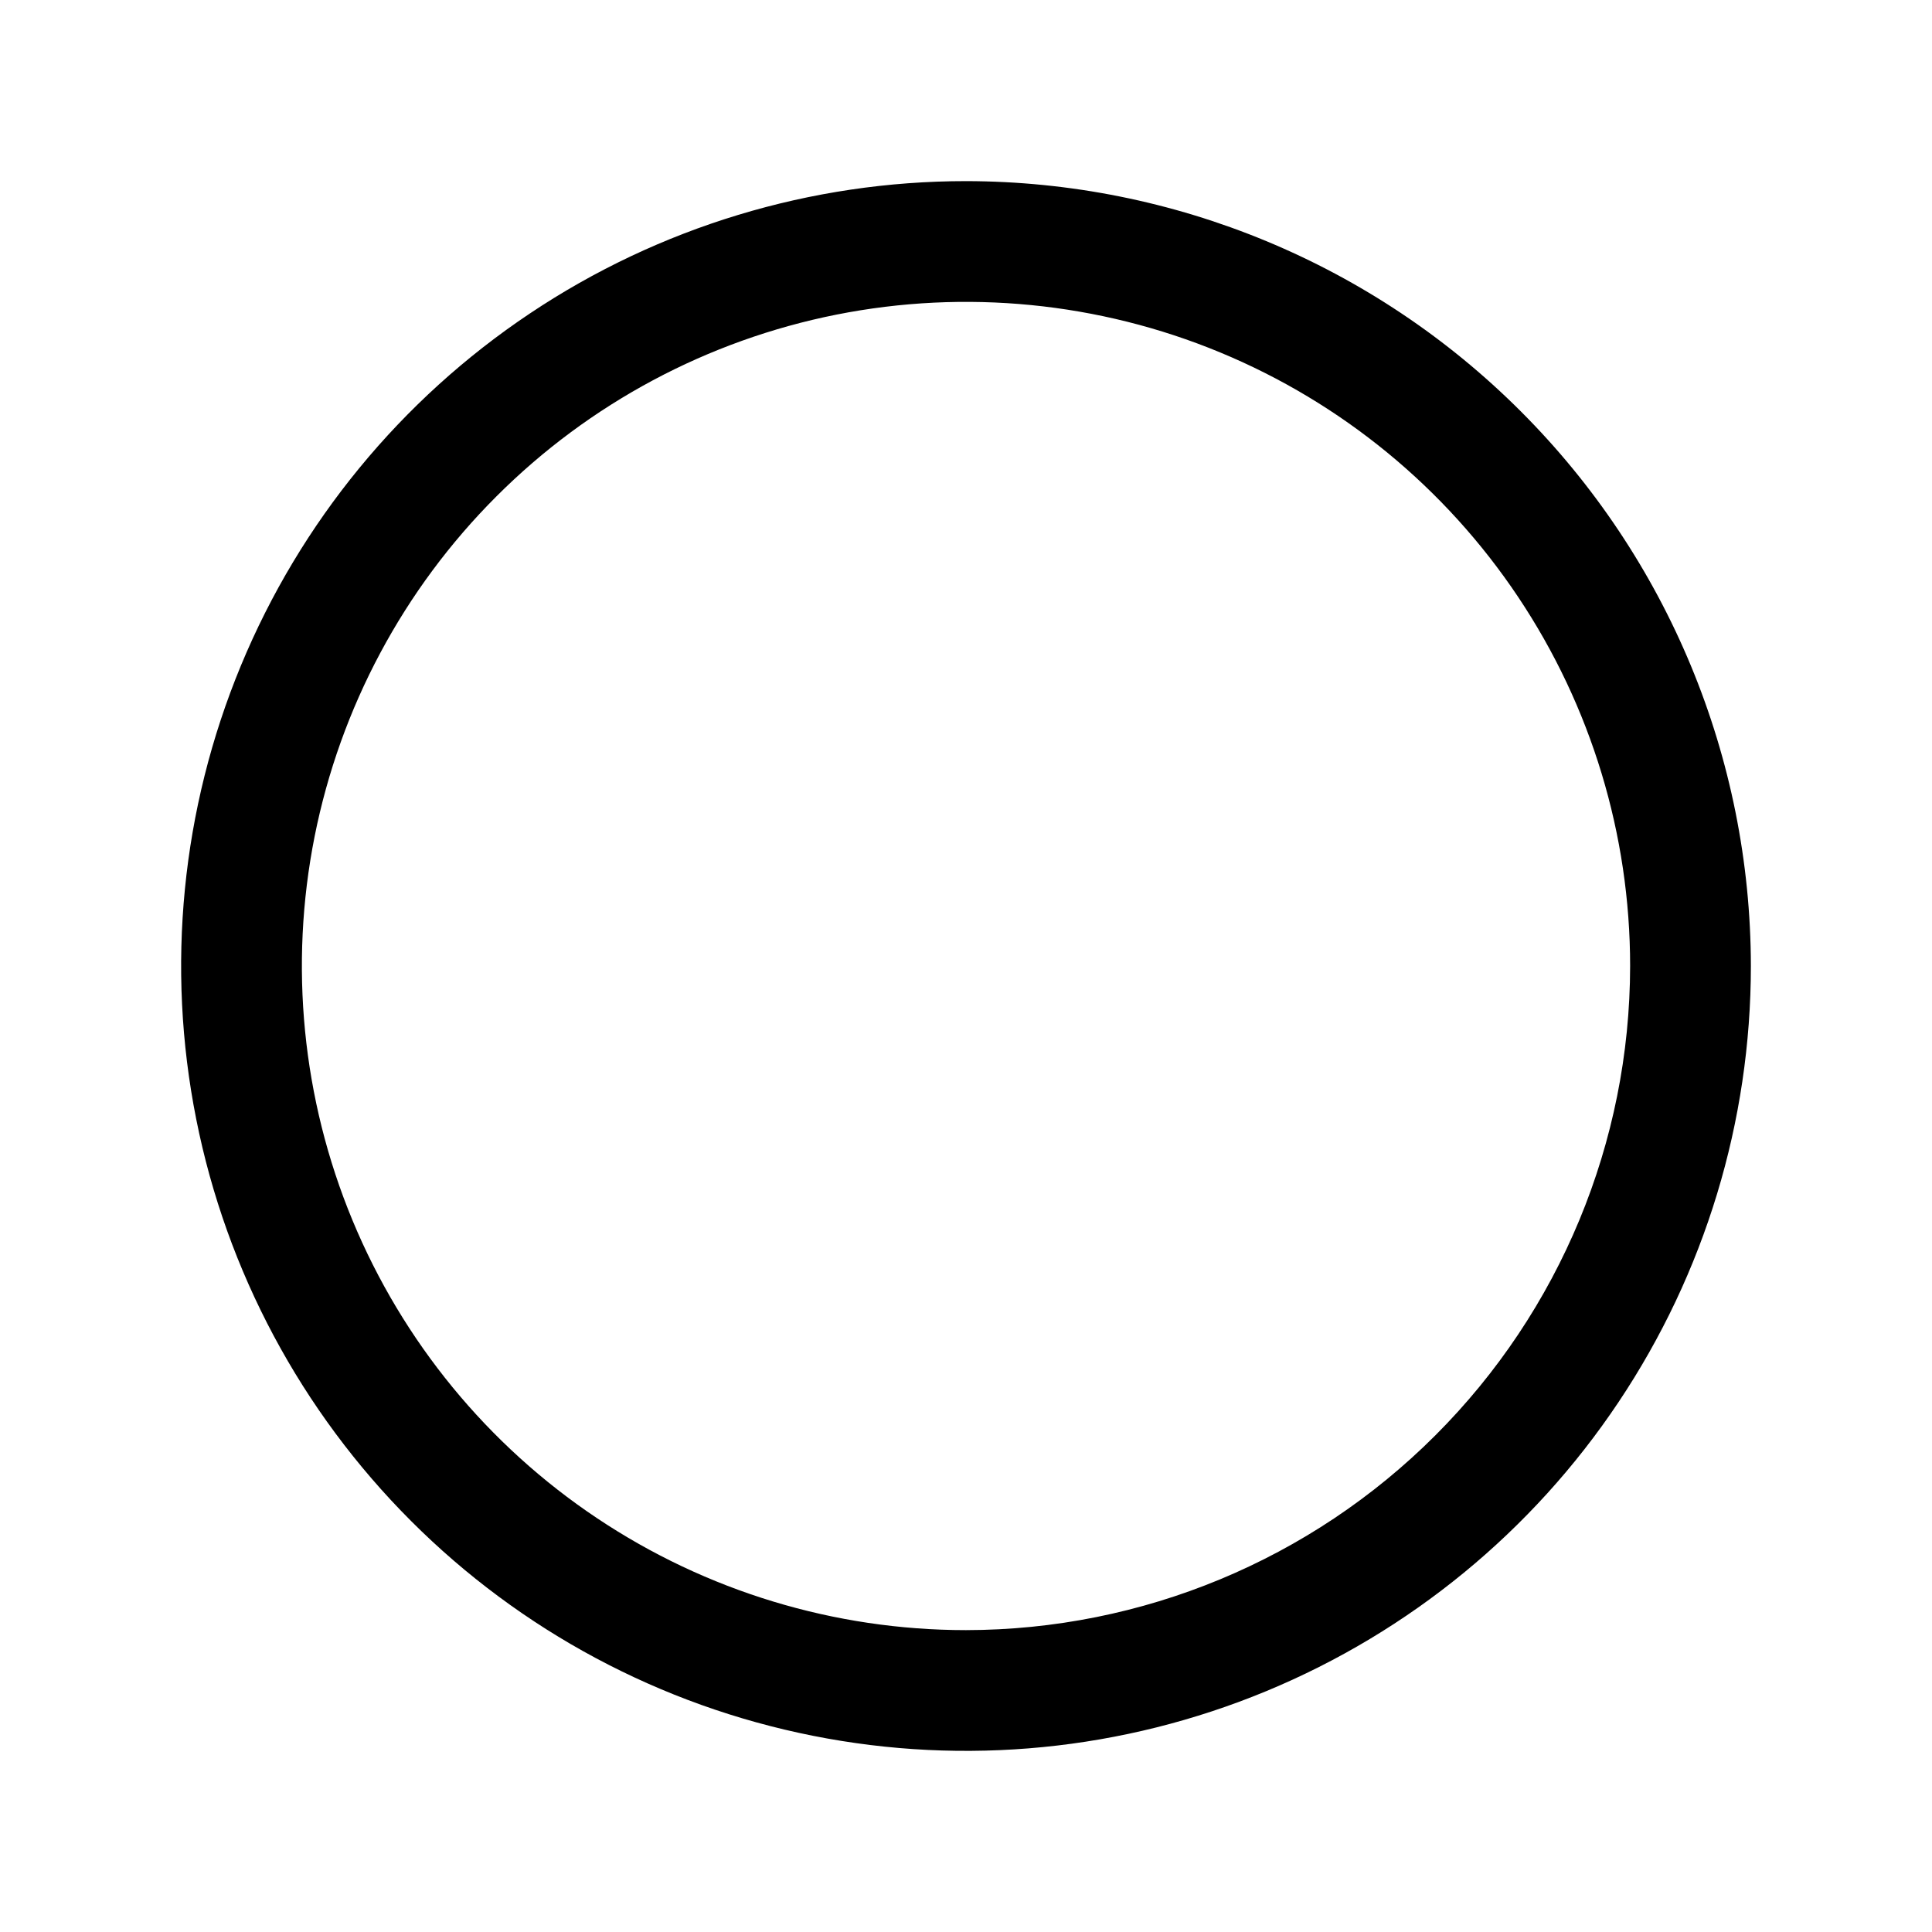
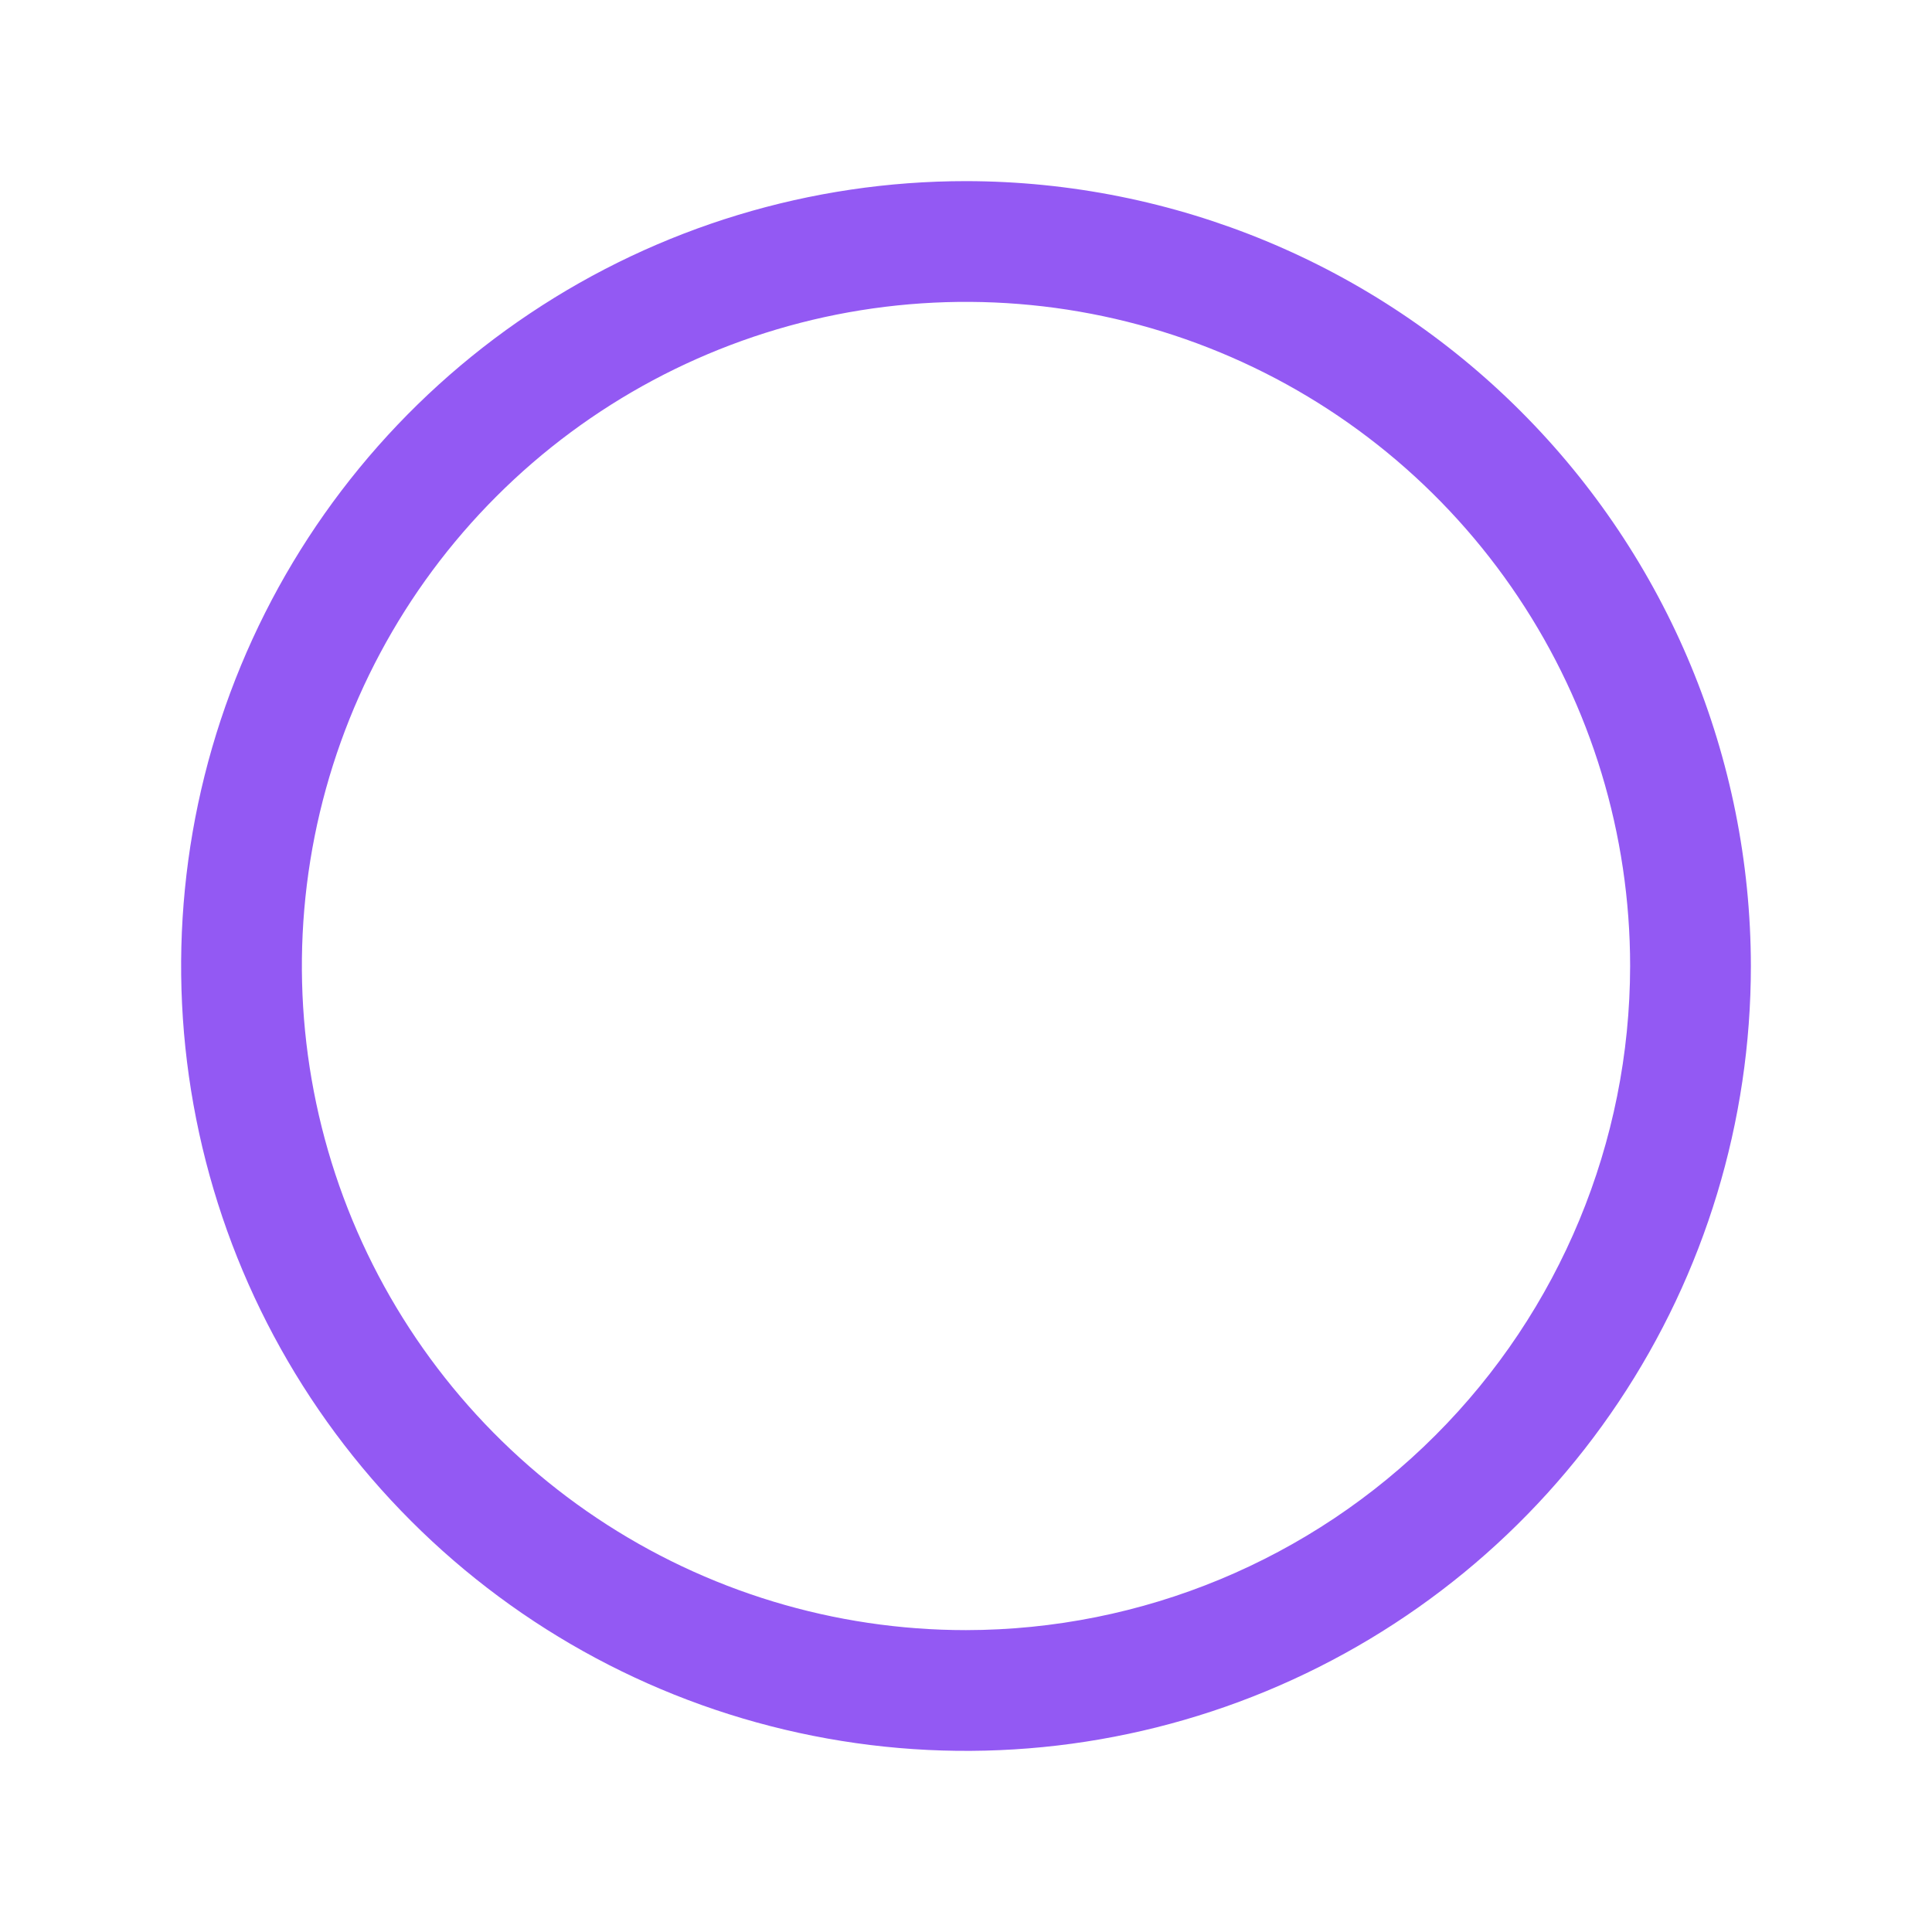
<svg xmlns="http://www.w3.org/2000/svg" width="32" height="32" viewBox="0 0 32 32" fill="none">
-   <path d="M16 3C13.429 3 10.915 3.762 8.778 5.191C6.64 6.619 4.974 8.65 3.99 11.025C3.006 13.401 2.748 16.014 3.25 18.536C3.751 21.058 4.99 23.374 6.808 25.192C8.626 27.011 10.942 28.249 13.464 28.75C15.986 29.252 18.599 28.994 20.975 28.01C23.35 27.026 25.381 25.36 26.809 23.222C28.238 21.085 29 18.571 29 16C28.996 12.553 27.626 9.249 25.188 6.812C22.751 4.374 19.447 3.004 16 3ZM16 27C13.824 27 11.698 26.355 9.889 25.146C8.08 23.938 6.67 22.22 5.837 20.209C5.005 18.2 4.787 15.988 5.211 13.854C5.636 11.72 6.683 9.76 8.222 8.222C9.76 6.683 11.72 5.636 13.854 5.211C15.988 4.787 18.2 5.005 20.209 5.837C22.22 6.67 23.938 8.08 25.146 9.889C26.355 11.698 27 13.824 27 16C26.997 18.916 25.837 21.712 23.774 23.774C21.712 25.837 18.916 26.997 16 27Z" fill="black" />
+   <path d="M16 3C13.429 3 10.915 3.762 8.778 5.191C6.64 6.619 4.974 8.65 3.99 11.025C3.006 13.401 2.748 16.014 3.25 18.536C3.751 21.058 4.99 23.374 6.808 25.192C8.626 27.011 10.942 28.249 13.464 28.75C15.986 29.252 18.599 28.994 20.975 28.01C23.35 27.026 25.381 25.36 26.809 23.222C28.238 21.085 29 18.571 29 16C28.996 12.553 27.626 9.249 25.188 6.812C22.751 4.374 19.447 3.004 16 3ZM16 27C13.824 27 11.698 26.355 9.889 25.146C8.08 23.938 6.67 22.22 5.837 20.209C5.005 18.2 4.787 15.988 5.211 13.854C5.636 11.72 6.683 9.76 8.222 8.222C9.76 6.683 11.72 5.636 13.854 5.211C15.988 4.787 18.2 5.005 20.209 5.837C22.22 6.67 23.938 8.08 25.146 9.889C26.355 11.698 27 13.824 27 16C26.997 18.916 25.837 21.712 23.774 23.774C21.712 25.837 18.916 26.997 16 27Z" fill="#9359f3" />
</svg>
